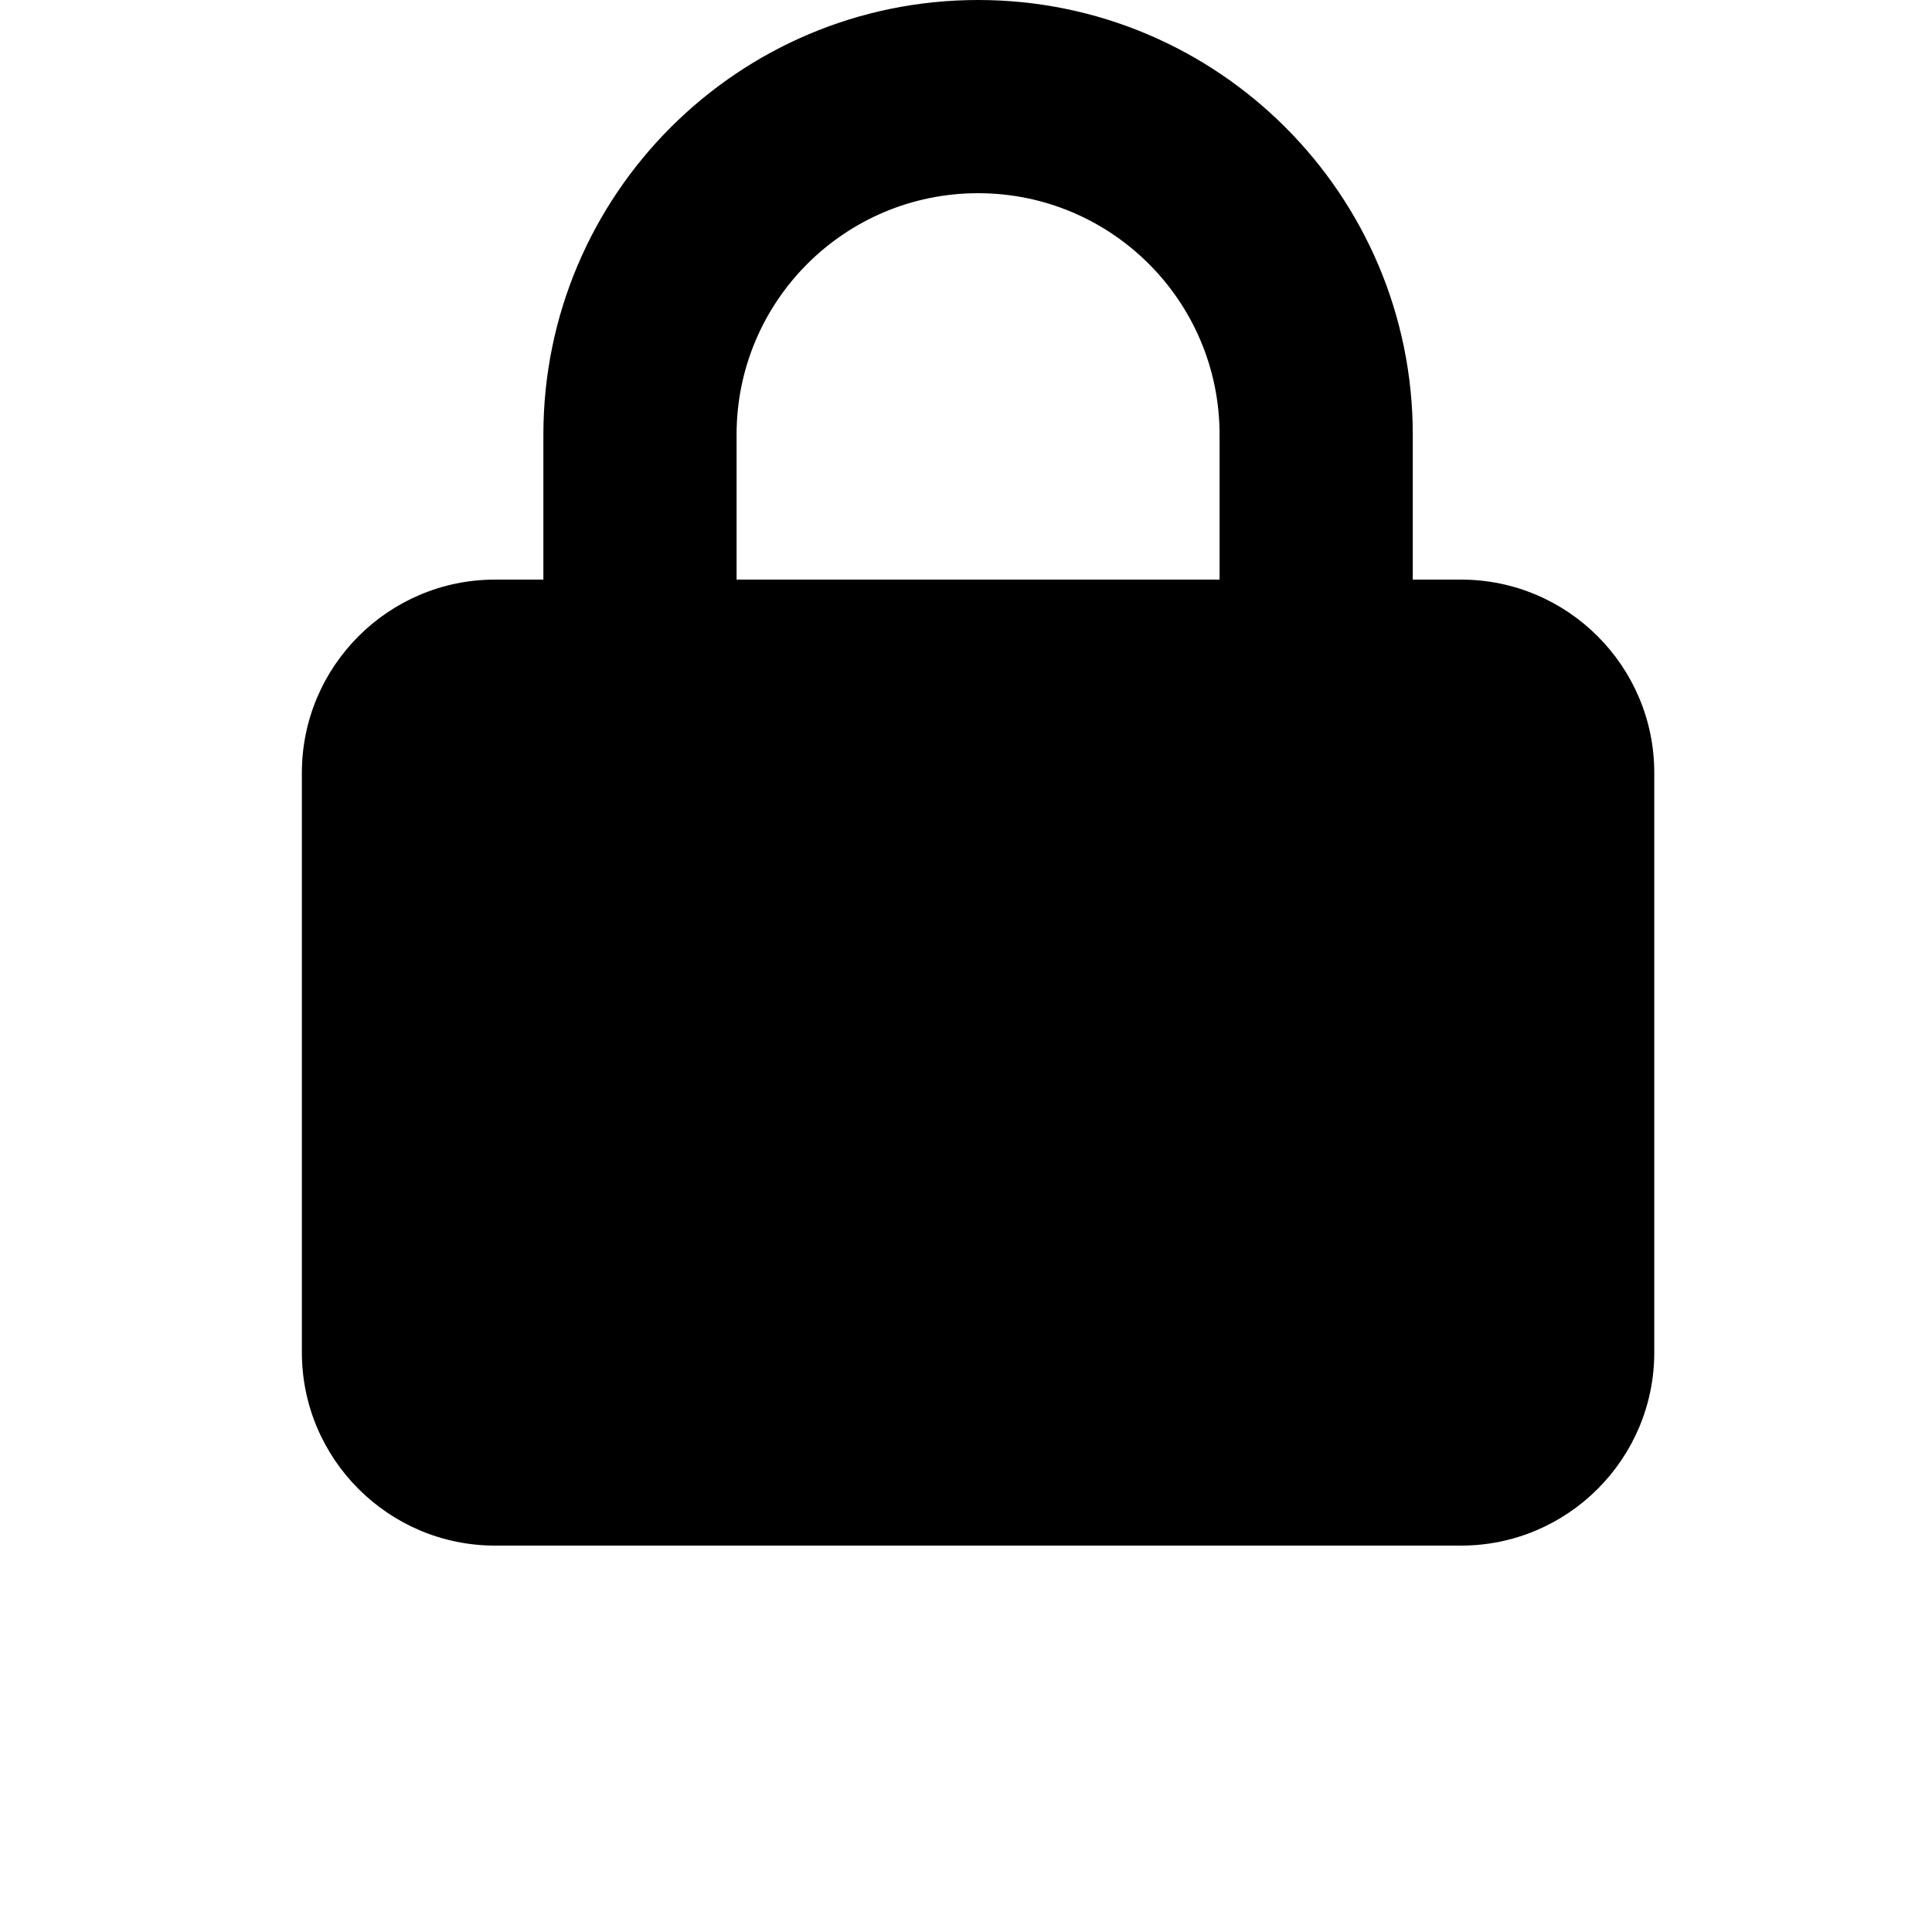
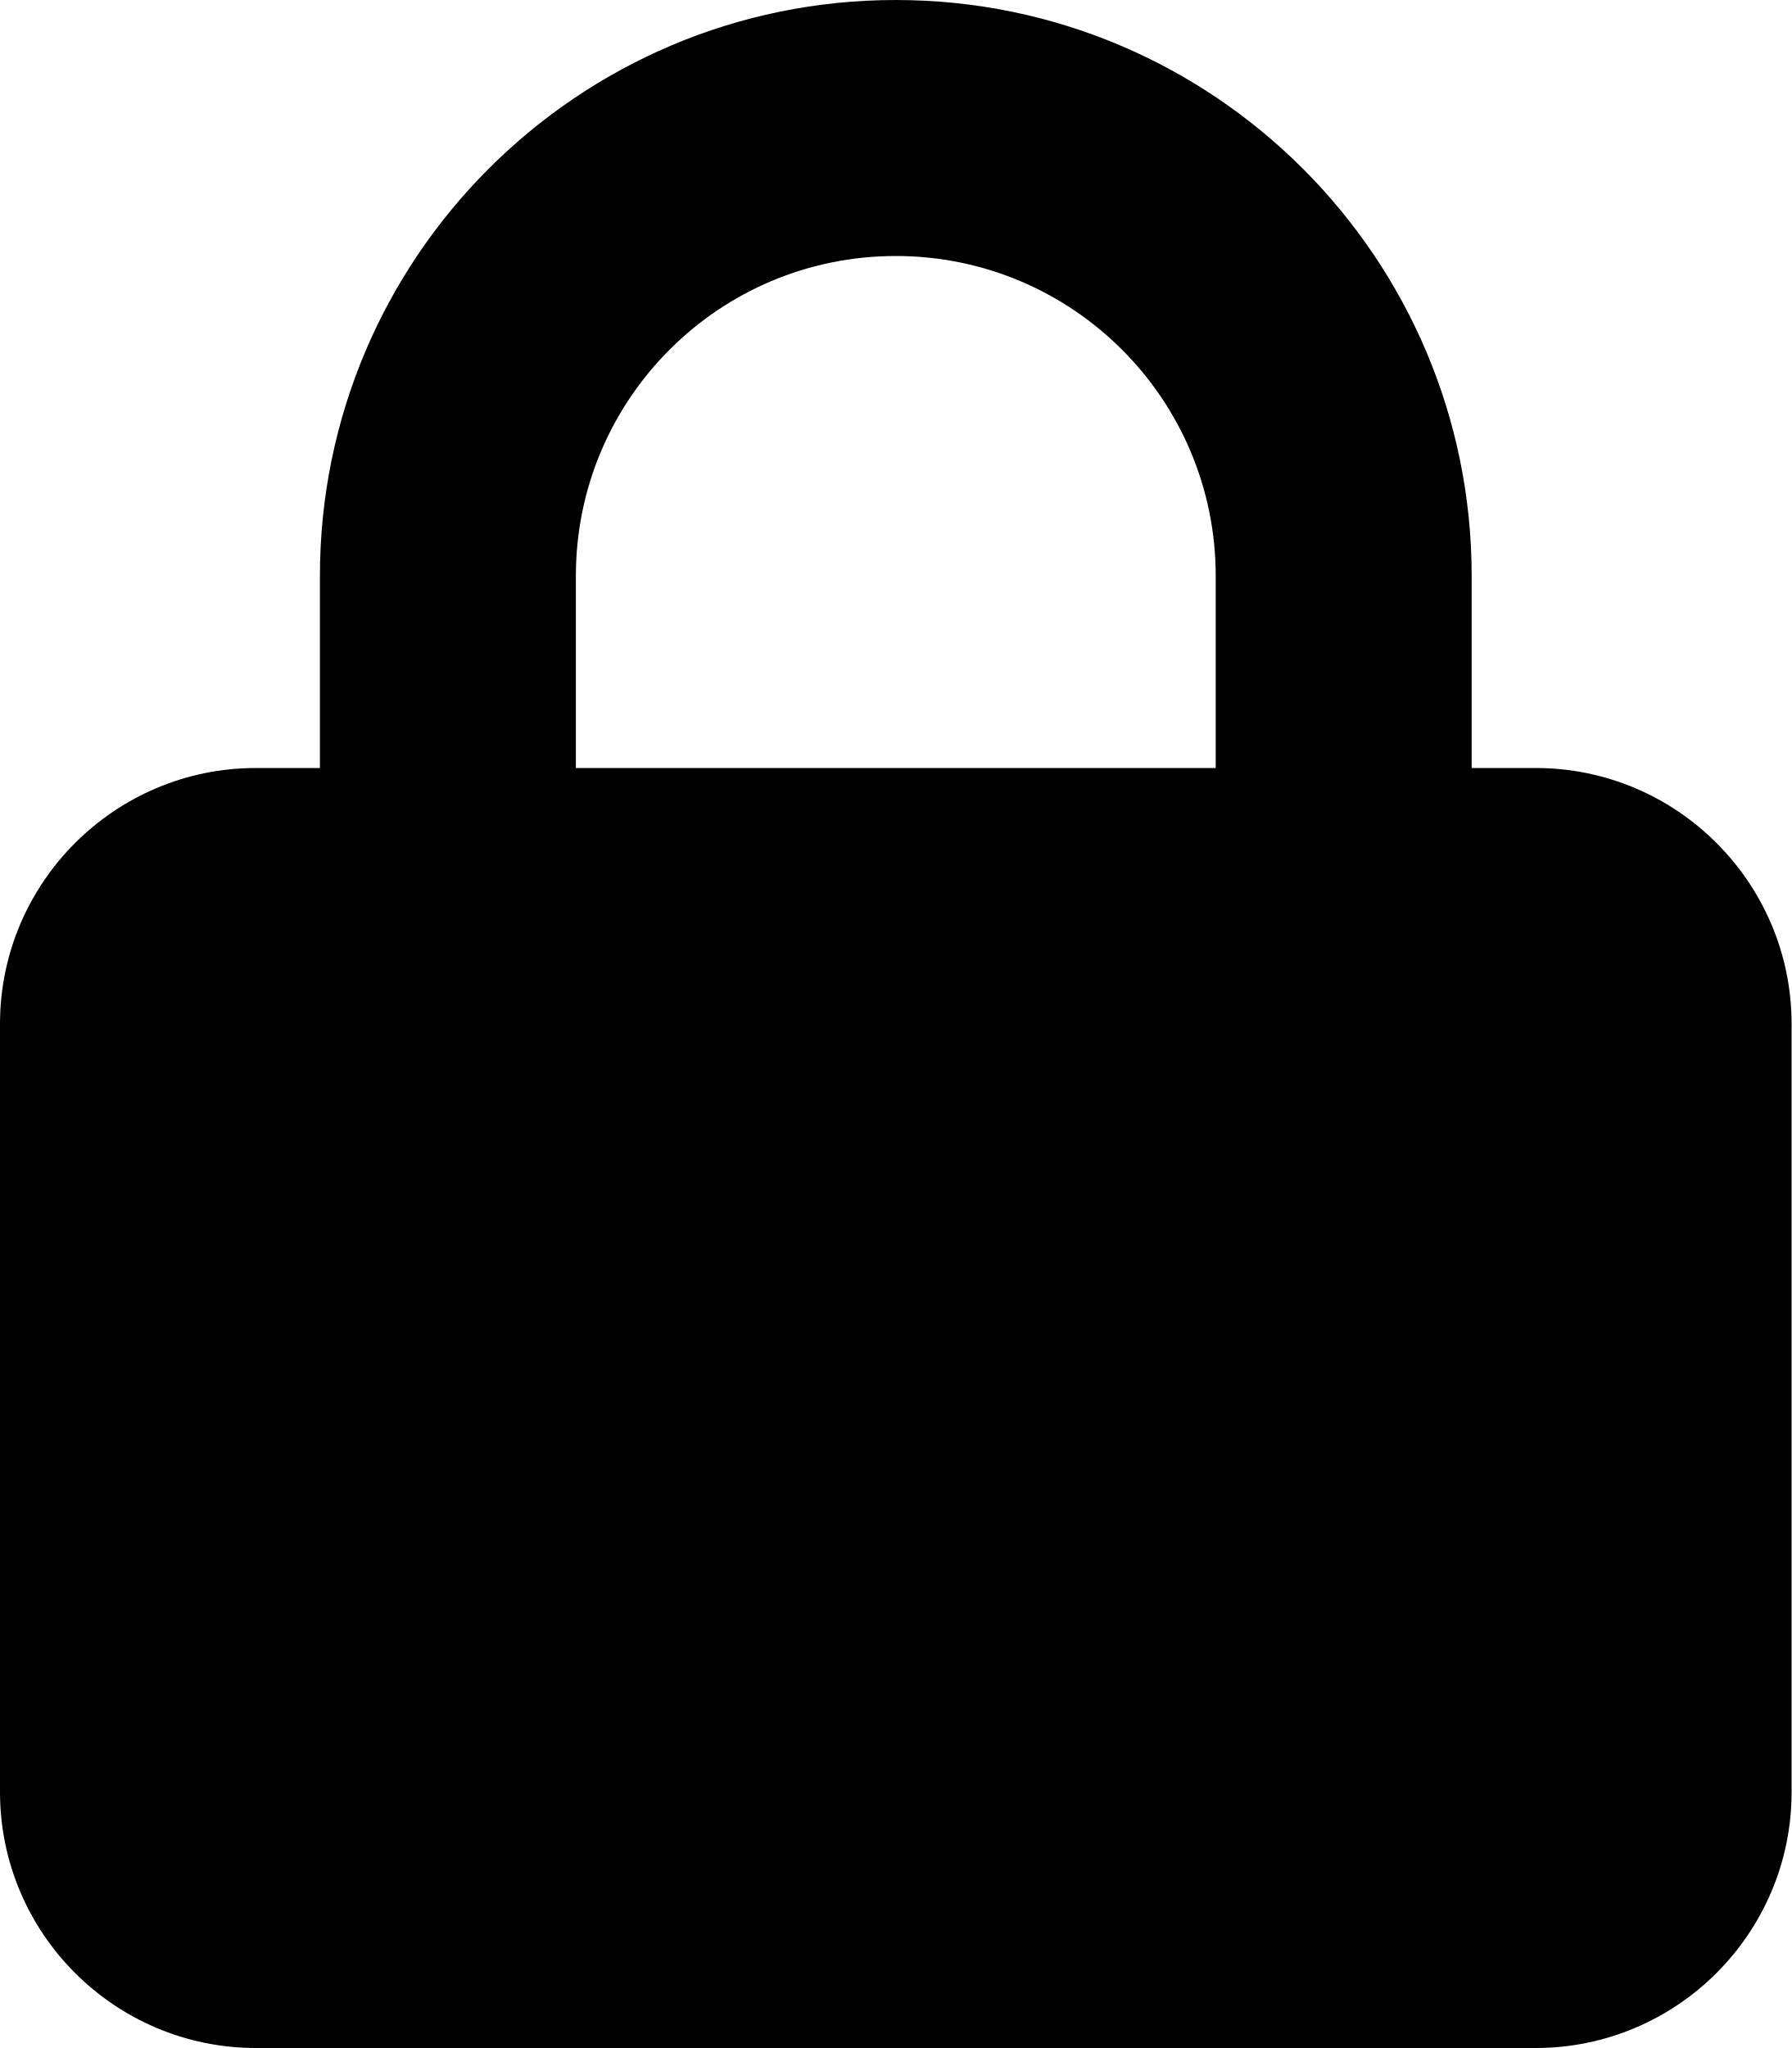
- <svg xmlns="http://www.w3.org/2000/svg" viewBox="-100 0 640 640">
+ <svg xmlns="http://www.w3.org/2000/svg" viewBox="0 0 448 512">
  <path d="M144 144v48H304V144c0-44.2-35.8-80-80-80s-80 35.8-80 80zM80 192V144C80 64.5 144.5 0 224 0s144 64.5 144 144v48h16c35.3 0 64 28.7 64 64V448c0 35.3-28.7 64-64 64H64c-35.3 0-64-28.7-64-64V256c0-35.3 28.7-64 64-64H80z" />
</svg>
